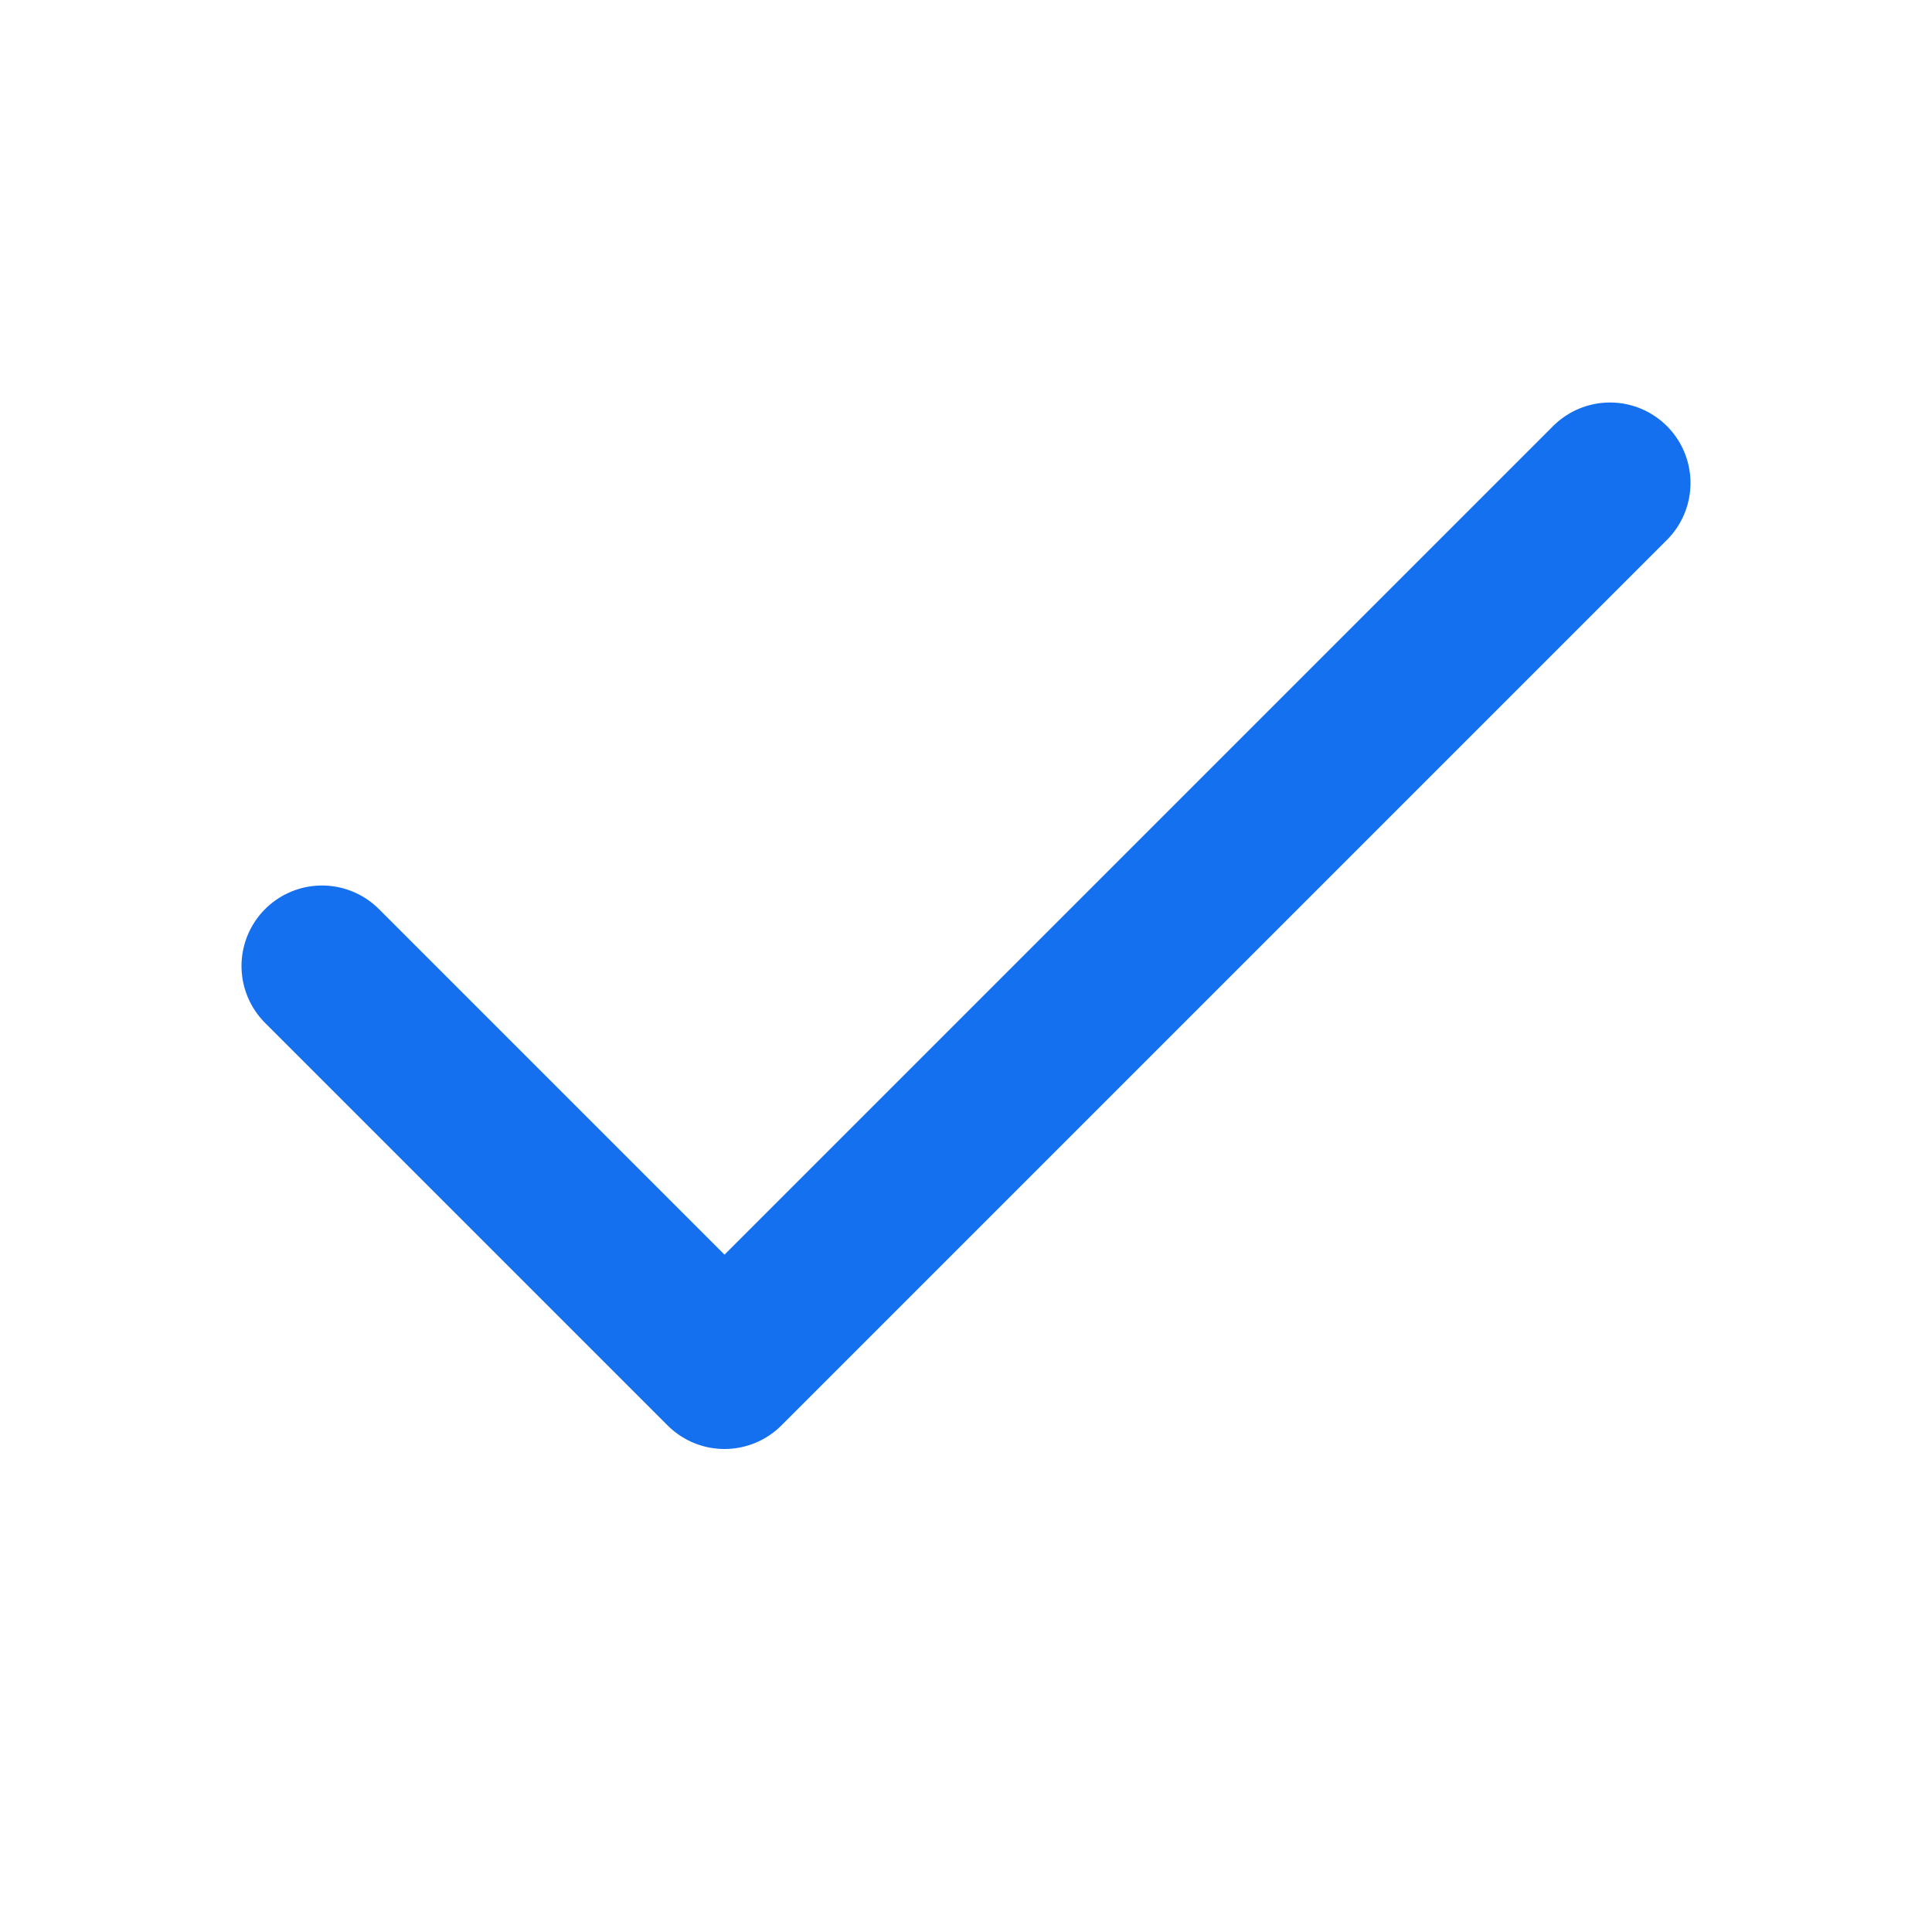
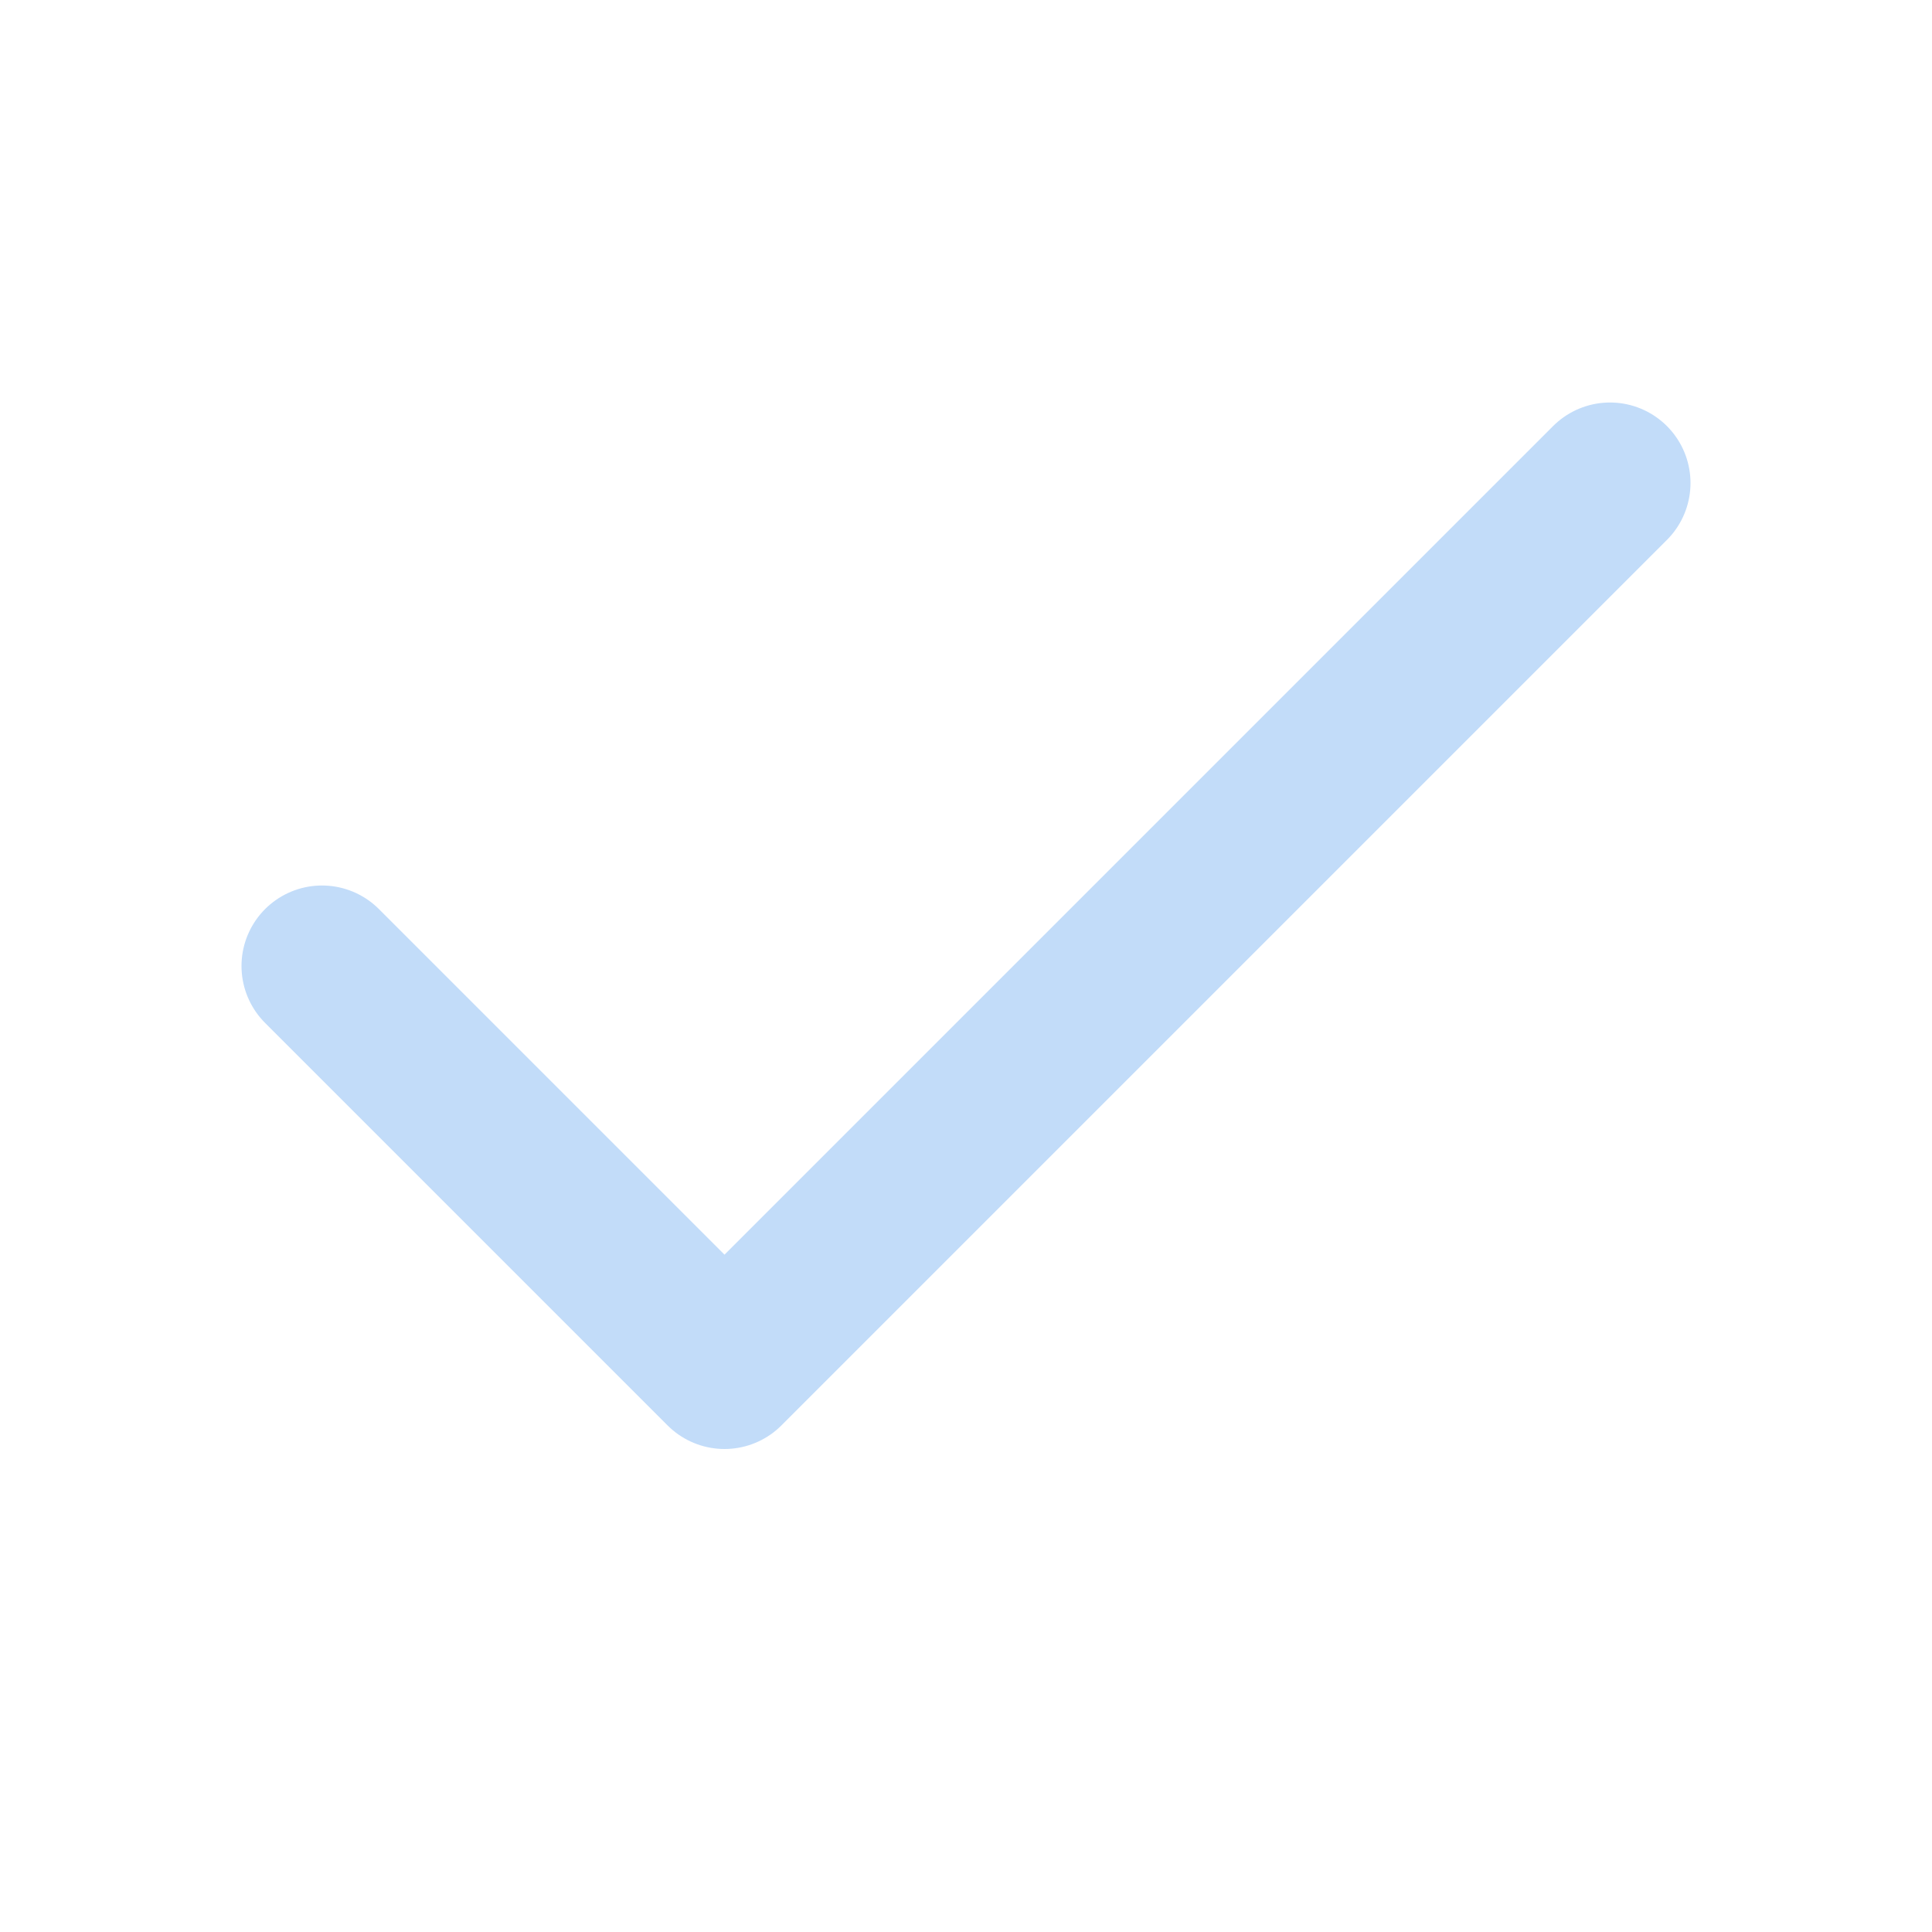
<svg xmlns="http://www.w3.org/2000/svg" width="24" height="24" viewBox="0 0 24 24" fill="none">
-   <path d="M20 6L9 17L4 12" stroke="#1570EF" stroke-width="2" stroke-linecap="round" stroke-linejoin="round" />
+   <path d="M20 6L9 17L4 12" stroke="#C2DCF9" stroke-width="2" stroke-linecap="round" stroke-linejoin="round" />
</svg>
